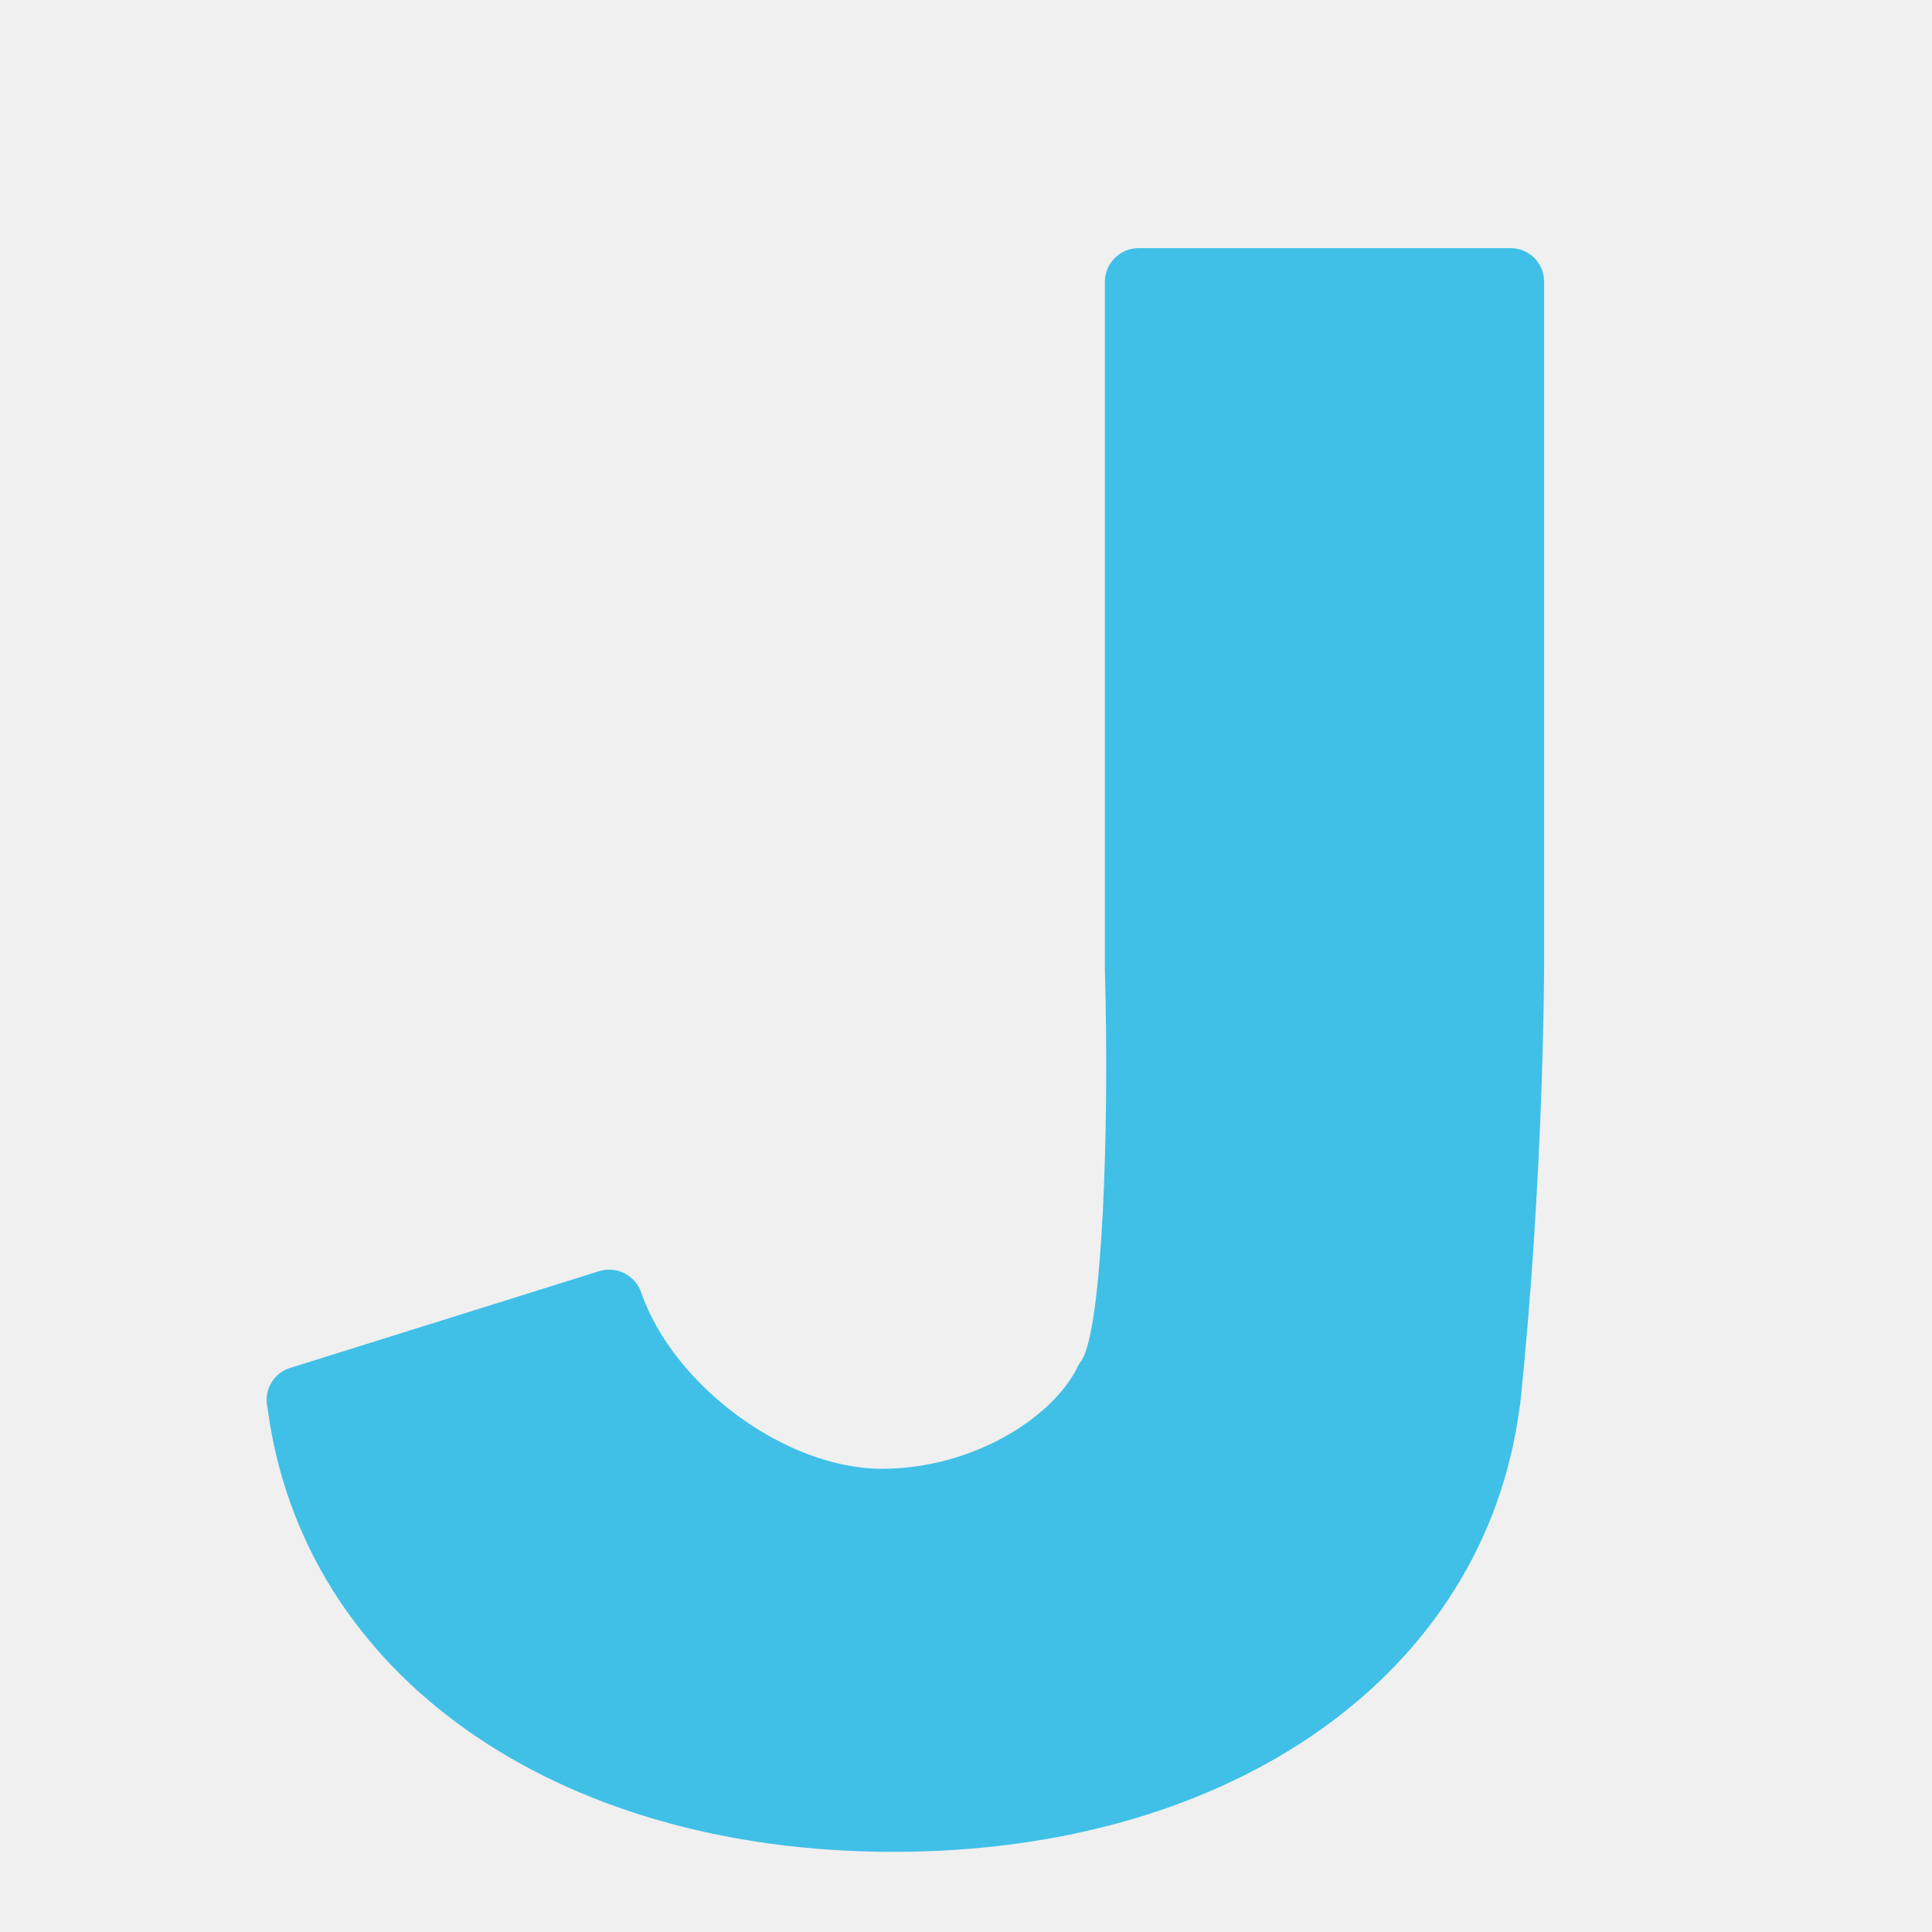
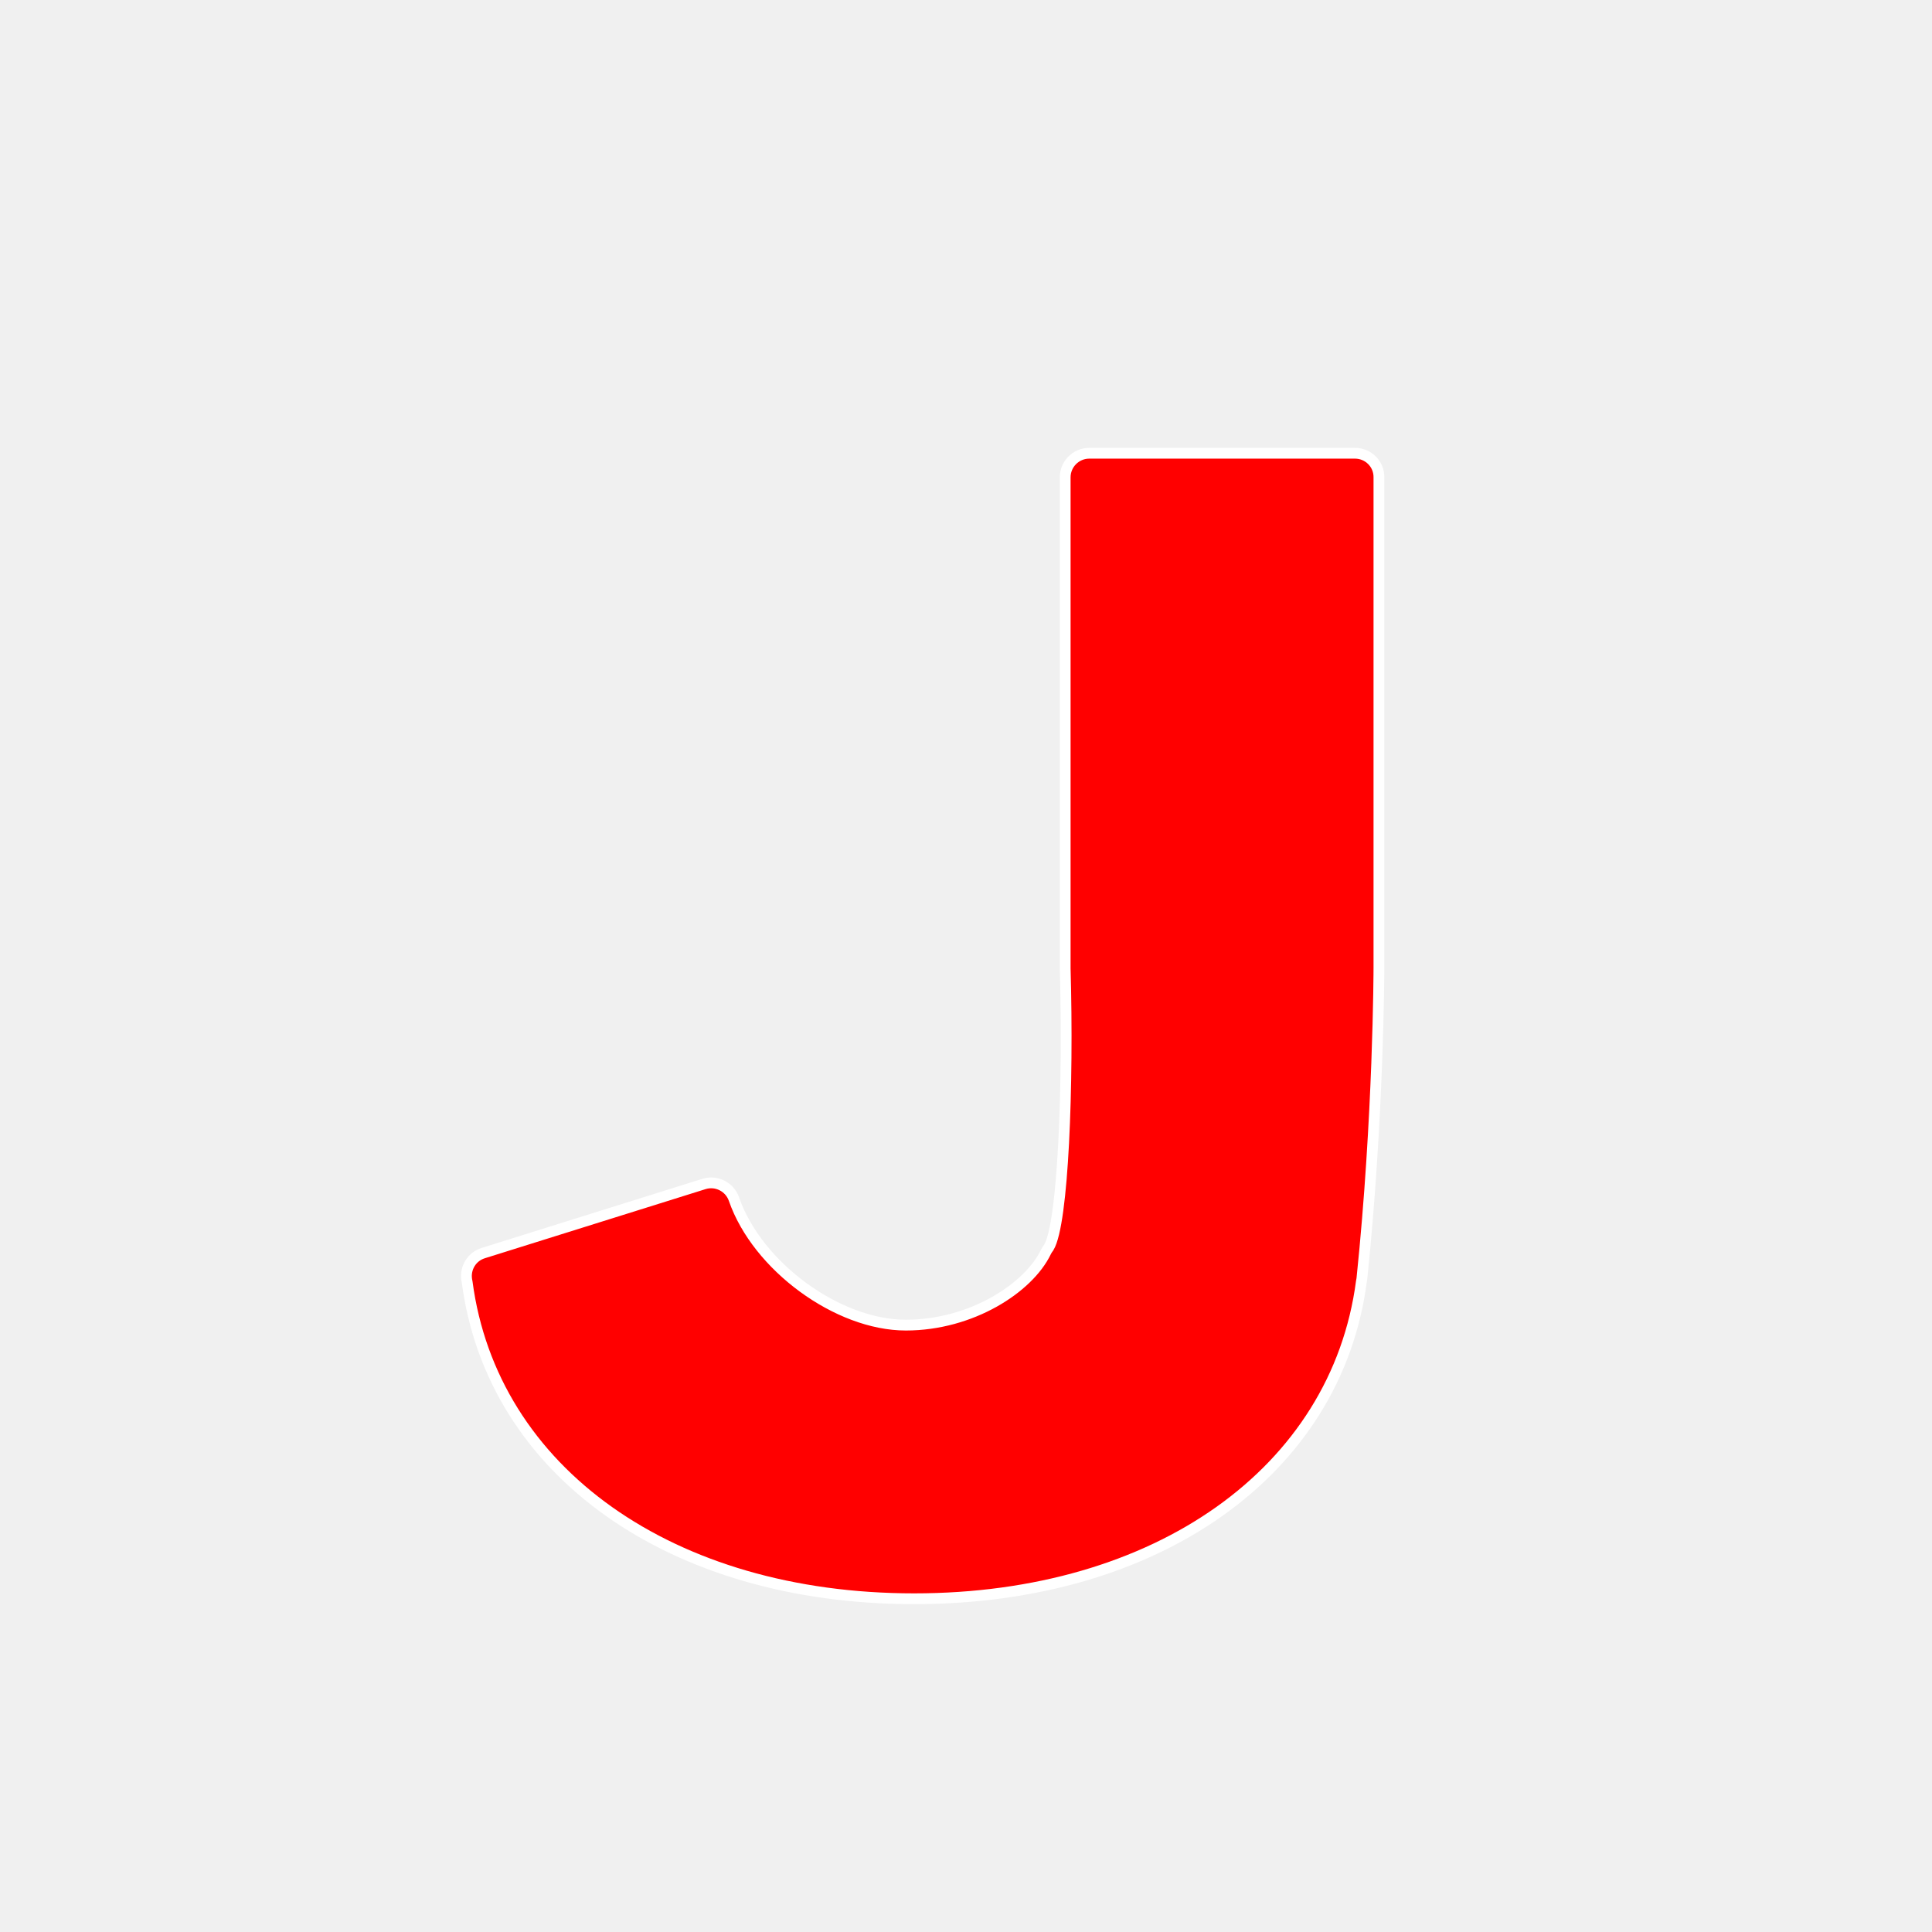
- <svg xmlns="http://www.w3.org/2000/svg" width="800px" height="800px" viewBox="0 0 128 128" aria-hidden="true" role="img" class="iconify iconify--noto" preserveAspectRatio="xMidYMid meet">
-   <path d="M100.08 16.44H75.44c-1.24 0-2.24 1-2.24 2.24v45.53c.31 10.84-.18 23.69-1.52 25.89c-.1.13-.2.28-.27.43c-1.6 3.33-6.9 6.78-12.99 6.78c-6.33 0-13.78-5.46-15.94-11.68a2.24 2.24 0 0 0-2.79-1.41l-20.47 6.41c-1.06.33-1.7 1.38-1.53 2.48c.01.07.03.14.04.2c2.32 17.58 18.94 29.38 41.46 29.38c22.53 0 39.16-11.81 41.48-29.4c.02-.1.04-.19.05-.29c1.56-15.02 1.58-28.71 1.58-28.85V18.68c.02-1.23-.98-2.24-2.22-2.24z" fill="#40C0E7" />
+ <svg xmlns="http://www.w3.org/2000/svg" width="800px" height="800px" viewBox="-25.6 -25.6 179.20 179.20" aria-hidden="true" role="img" class="iconify iconify--noto" preserveAspectRatio="xMidYMid meet" fill="#ffffff" stroke="#ffffff" transform="rotate(0)">
+   <g id="SVGRepo_bgCarrier" stroke-width="0" />
+   <g id="SVGRepo_tracerCarrier" stroke-linecap="round" stroke-linejoin="round" stroke="#CCCCCC" stroke-width="1.024" />
+   <g id="SVGRepo_iconCarrier">
+     <path d="M100.08 16.44H75.44c-1.24 0-2.24 1-2.24 2.24v45.53c.31 10.84-.18 23.69-1.52 25.89c-.1.13-.2.28-.27.43c-1.6 3.33-6.9 6.78-12.99 6.78c-6.33 0-13.78-5.46-15.94-11.68a2.24 2.24 0 0 0-2.79-1.41l-20.47 6.41c-1.06.33-1.7 1.38-1.53 2.48c.01.07.03.14.04.2c2.32 17.58 18.94 29.38 41.46 29.38c22.53 0 39.16-11.81 41.48-29.4c.02-.1.04-.19.05-.29c1.56-15.02 1.58-28.71 1.58-28.85V18.68c.02-1.23-.98-2.24-2.22-2.24z" fill="#ff0000" />
+   </g>
</svg>
